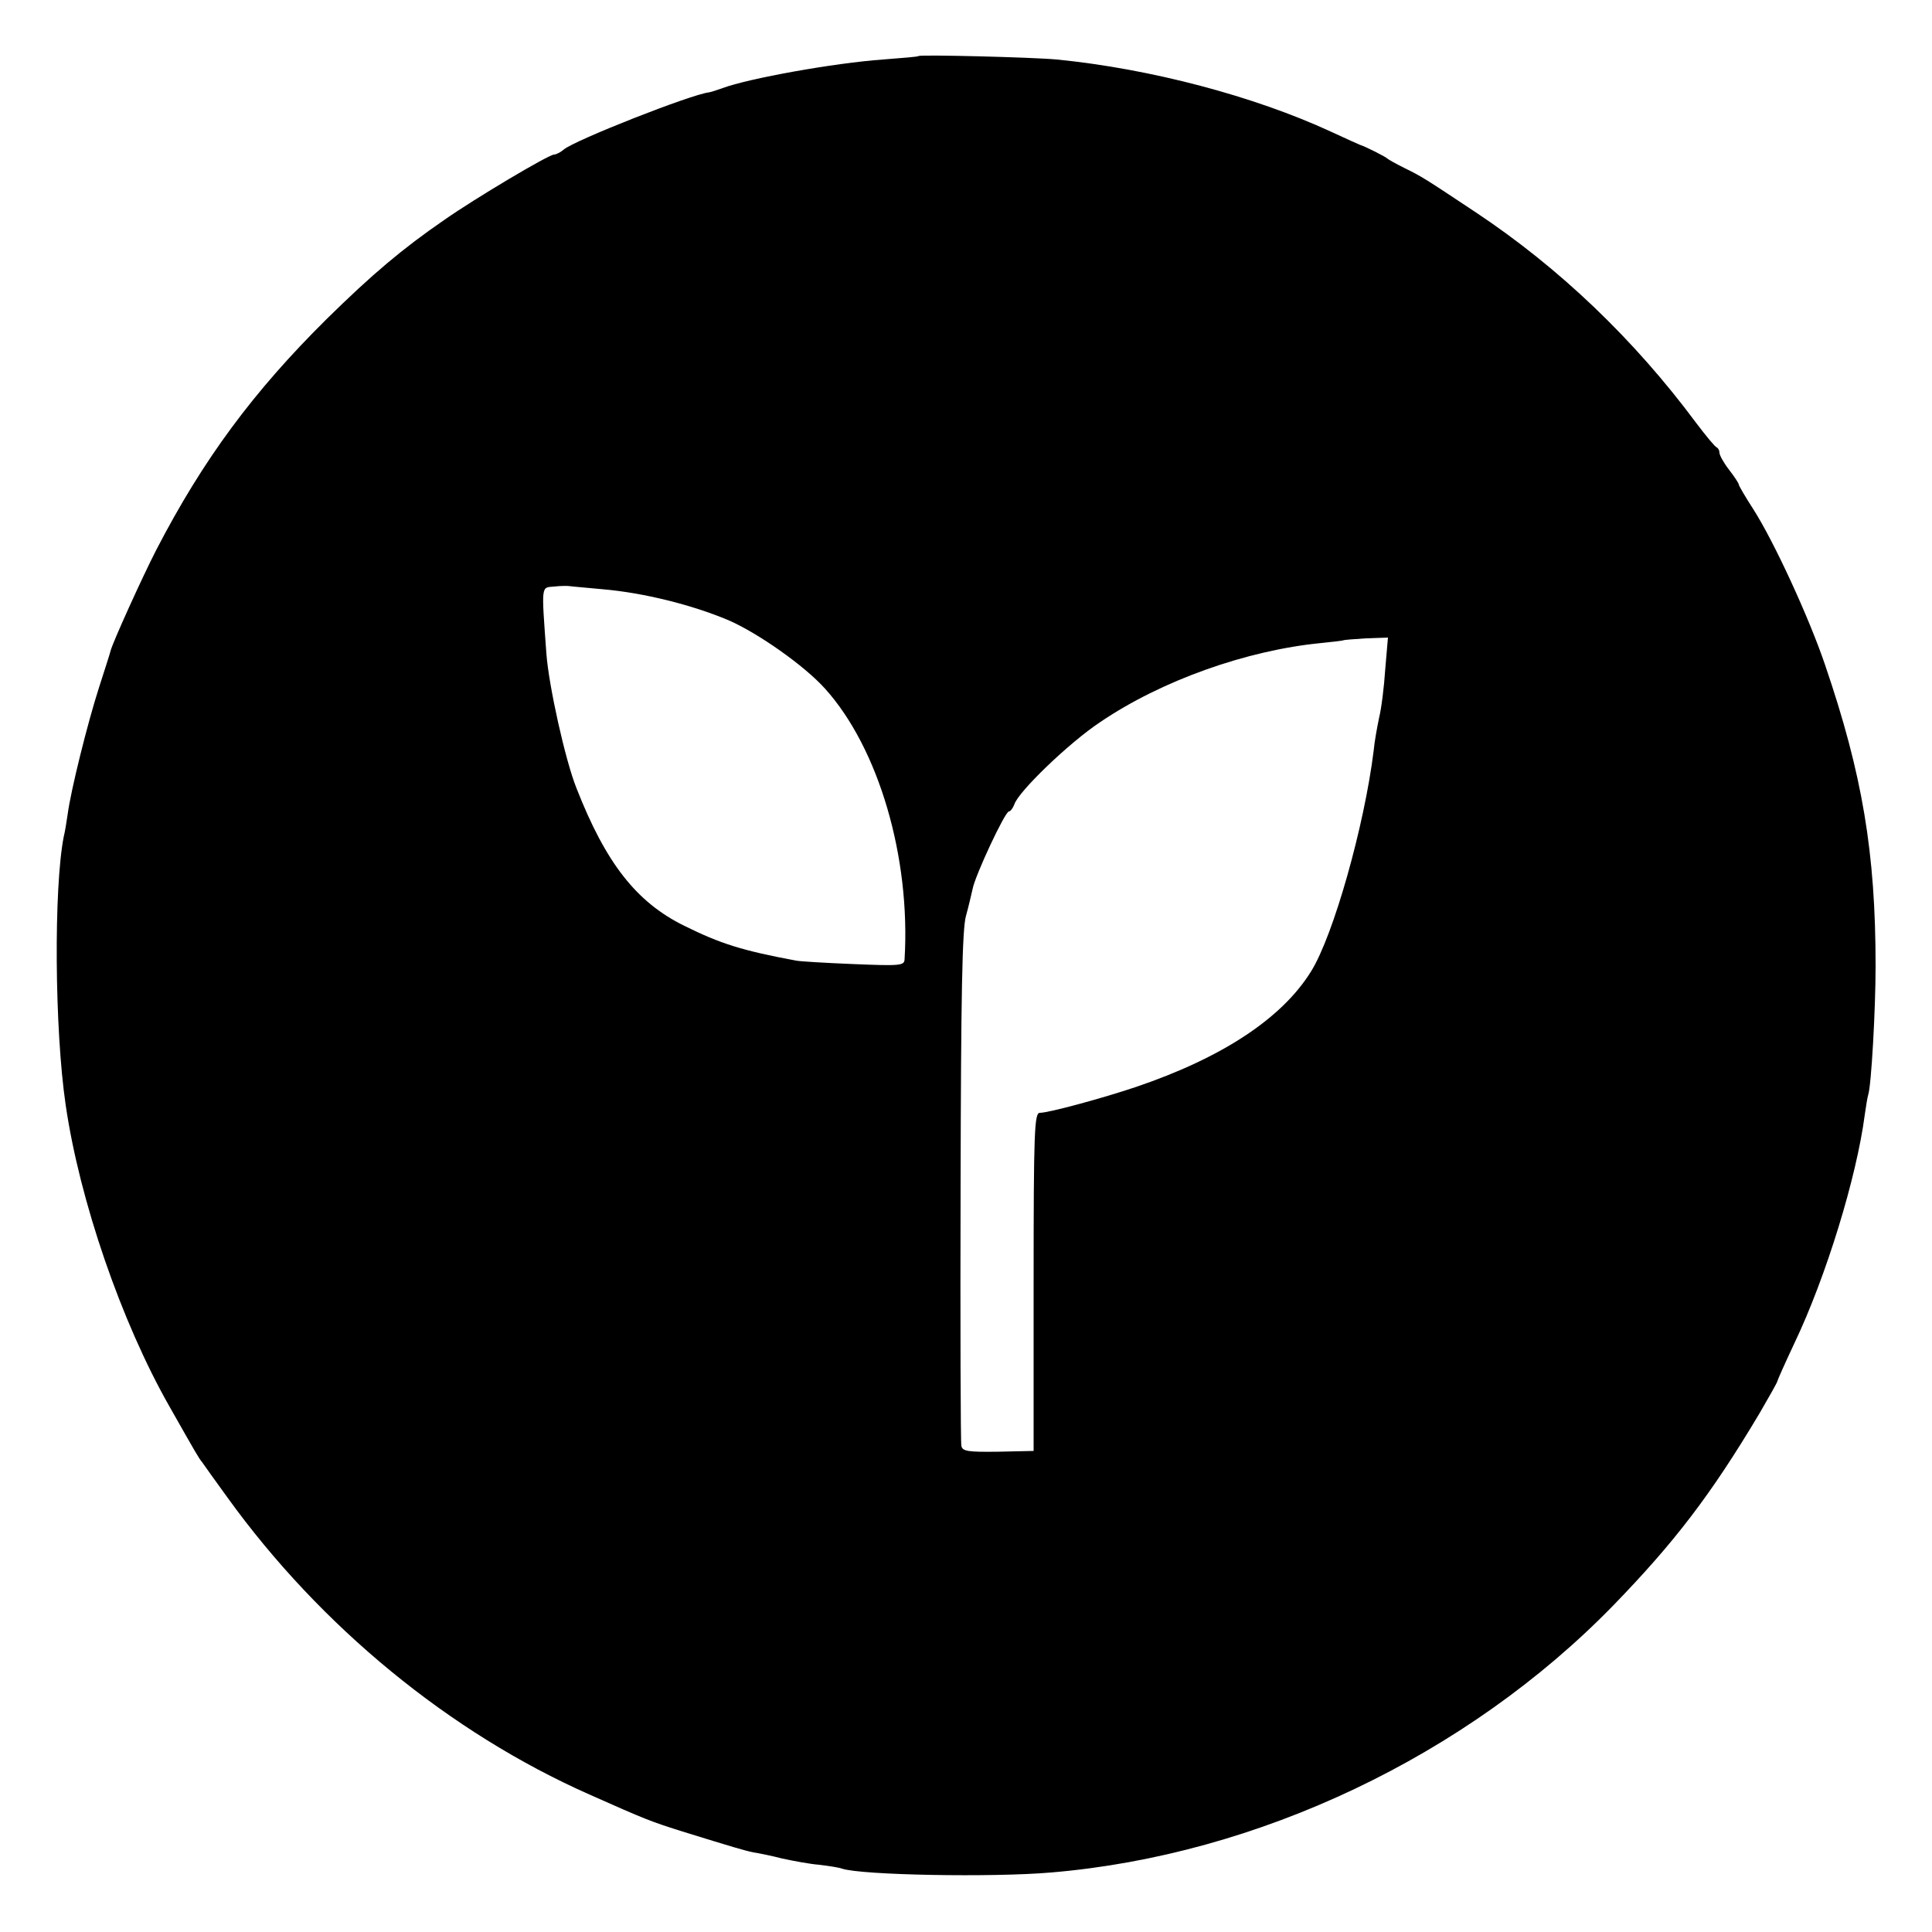
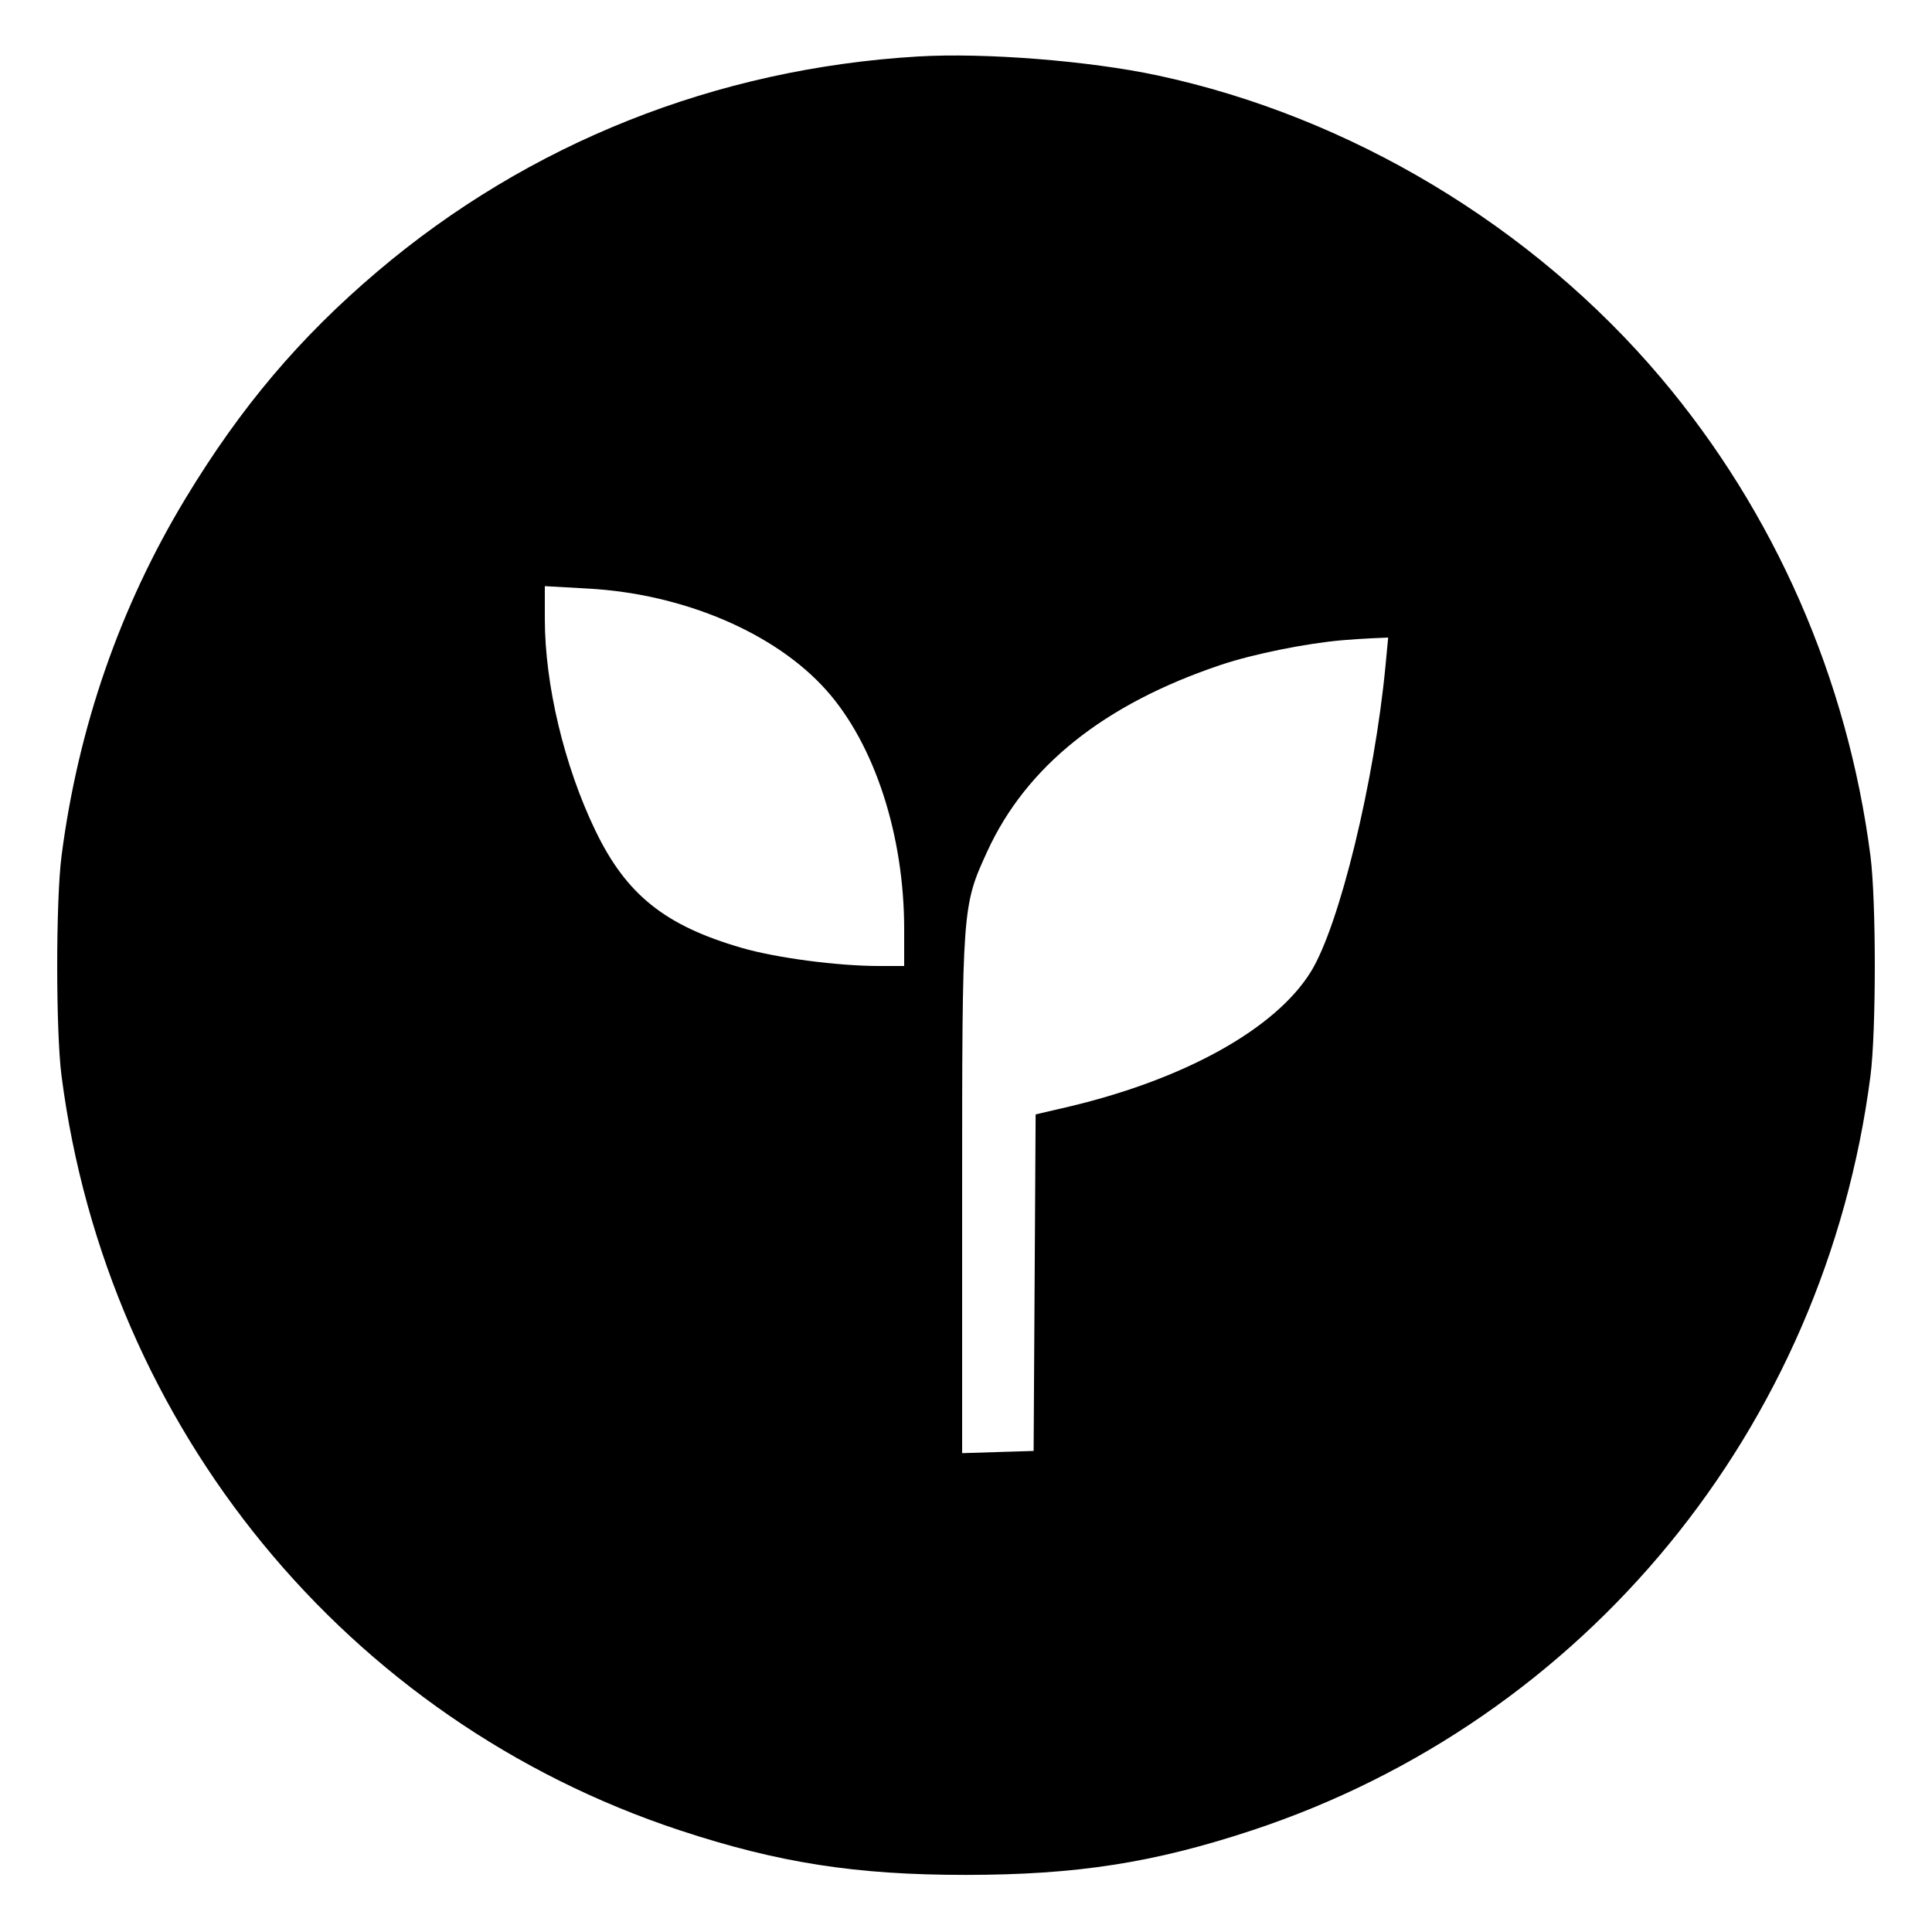
- <svg xmlns="http://www.w3.org/2000/svg" version="1.0" width="500pt" height="500pt" viewBox="0 0 500 500" preserveAspectRatio="xMidYMid meet">
-   <g transform="translate(0,500) scale(0.1,-0.1)" fill="#000000" stroke="none">
-     <path d="M2377 4855 c-1 -2 -42 -5 -92 -9 -126 -9 -348 -49 -415 -74 -14 -5 -29 -10 -35 -11 -46 -5 -348 -124 -376 -148 -8 -7 -20 -13 -25 -13 -14 0 -204 -113 -284 -169 -109 -75 -187 -141 -304 -256 -189 -187 -320 -363 -442 -599 -35 -68 -114 -242 -118 -261 -1 -5 -15 -48 -30 -95 -29 -90 -73 -266 -81 -328 -3 -20 -7 -46 -10 -57 -26 -132 -24 -498 5 -695 36 -247 144 -561 268 -779 72 -127 76 -134 85 -145 4 -6 34 -48 66 -92 241 -334 575 -608 936 -768 148 -66 160 -70 235 -94 139 -43 166 -51 190 -56 14 -2 48 -9 75 -16 28 -6 70 -14 95 -16 25 -3 51 -7 59 -10 51 -17 390 -23 541 -10 536 45 1076 302 1455 691 158 163 252 285 379 498 25 43 46 80 46 83 0 2 20 47 44 98 82 172 161 430 182 591 3 22 7 46 9 52 8 25 19 220 19 333 0 293 -34 496 -131 780 -41 121 -132 319 -186 403 -20 31 -37 60 -37 63 0 3 -11 20 -25 38 -14 18 -25 38 -25 44 0 6 -3 12 -7 14 -5 2 -28 30 -53 63 -161 217 -355 402 -570 545 -134 89 -140 93 -185 115 -22 11 -42 22 -45 25 -5 5 -59 32 -70 35 -3 1 -36 16 -75 34 -199 92 -467 163 -710 187 -65 6 -352 13 -358 9z m-817 -1380 c105 -9 230 -40 325 -80 76 -33 196 -117 250 -177 139 -154 222 -437 206 -701 -1 -16 -11 -17 -133 -12 -73 3 -140 7 -148 9 -140 26 -196 44 -289 90 -124 61 -203 162 -279 356 -29 72 -72 266 -78 349 -13 180 -14 170 20 173 17 2 36 2 41 1 6 -1 44 -4 85 -8z m2025 -207 c-3 -46 -10 -102 -16 -126 -5 -24 -12 -62 -14 -85 -24 -194 -104 -478 -162 -571 -75 -121 -229 -223 -453 -299 -86 -29 -226 -67 -249 -67 -14 0 -16 -48 -16 -438 l0 -437 -92 -2 c-78 -1 -92 1 -95 15 -2 9 -3 312 -2 672 1 491 4 666 14 700 7 25 14 56 17 69 6 34 84 201 94 201 4 0 10 8 14 18 10 33 142 160 222 213 159 108 379 186 573 205 30 3 56 6 57 7 1 1 27 3 58 5 l57 2 -7 -82z" />
-   </g>
+ <svg xmlns="http://www.w3.org/2000/svg" width="500" height="500" viewBox="0 0 500 500" version="1.1">
+   <path d="M 237.500 14.623 C 185.309 17.743, 136.848 37.026, 97.673 70.263 C 77.541 87.341, 62.294 105.373, 48.006 129 C 31.055 157.028, 20.224 188.263, 15.929 221.500 C 14.428 233.113, 14.430 266.909, 15.932 278.500 C 27.732 369.562, 89.802 445.261, 175.987 473.702 C 201.483 482.115, 221.552 485.239, 250 485.223 C 278.625 485.206, 298.593 482.096, 324.013 473.695 C 410.295 445.180, 472.262 369.608, 484.068 278.500 C 485.570 266.909, 485.572 233.113, 484.071 221.500 C 478.141 175.610, 459.250 132.543, 429.756 97.673 C 396.662 58.547, 349.431 30.192, 299.580 19.520 C 281.864 15.728, 254.772 13.591, 237.500 14.623 M 141 160.171 C 141 177.162, 146.019 198.204, 154.050 214.883 C 162.079 231.559, 172.067 239.561, 192.066 245.339 C 201.007 247.922, 216.823 250, 227.539 250 L 234 250 234 240.442 C 234 216.148, 226.339 192.633, 213.863 178.636 C 200.653 163.815, 176.988 153.708, 152.250 152.324 L 141 151.694 141 160.171 M 347.500 165.679 C 338.051 166.489, 324.333 169.262, 316.051 172.036 C 285.806 182.169, 265.608 198.290, 255.492 220.371 C 249.015 234.508, 249 234.718, 249 308.985 L 249 376.075 258.250 375.788 L 267.500 375.500 267.760 331.951 L 268.021 288.402 275.760 286.605 C 306.264 279.523, 330.069 266.351, 339.260 251.468 C 346.636 239.523, 355.725 202.237, 358.571 172.250 L 359.258 165 355.379 165.168 C 353.246 165.261, 349.700 165.490, 347.500 165.679" stroke="none" fill="black" fill-rule="evenodd" />
</svg>
